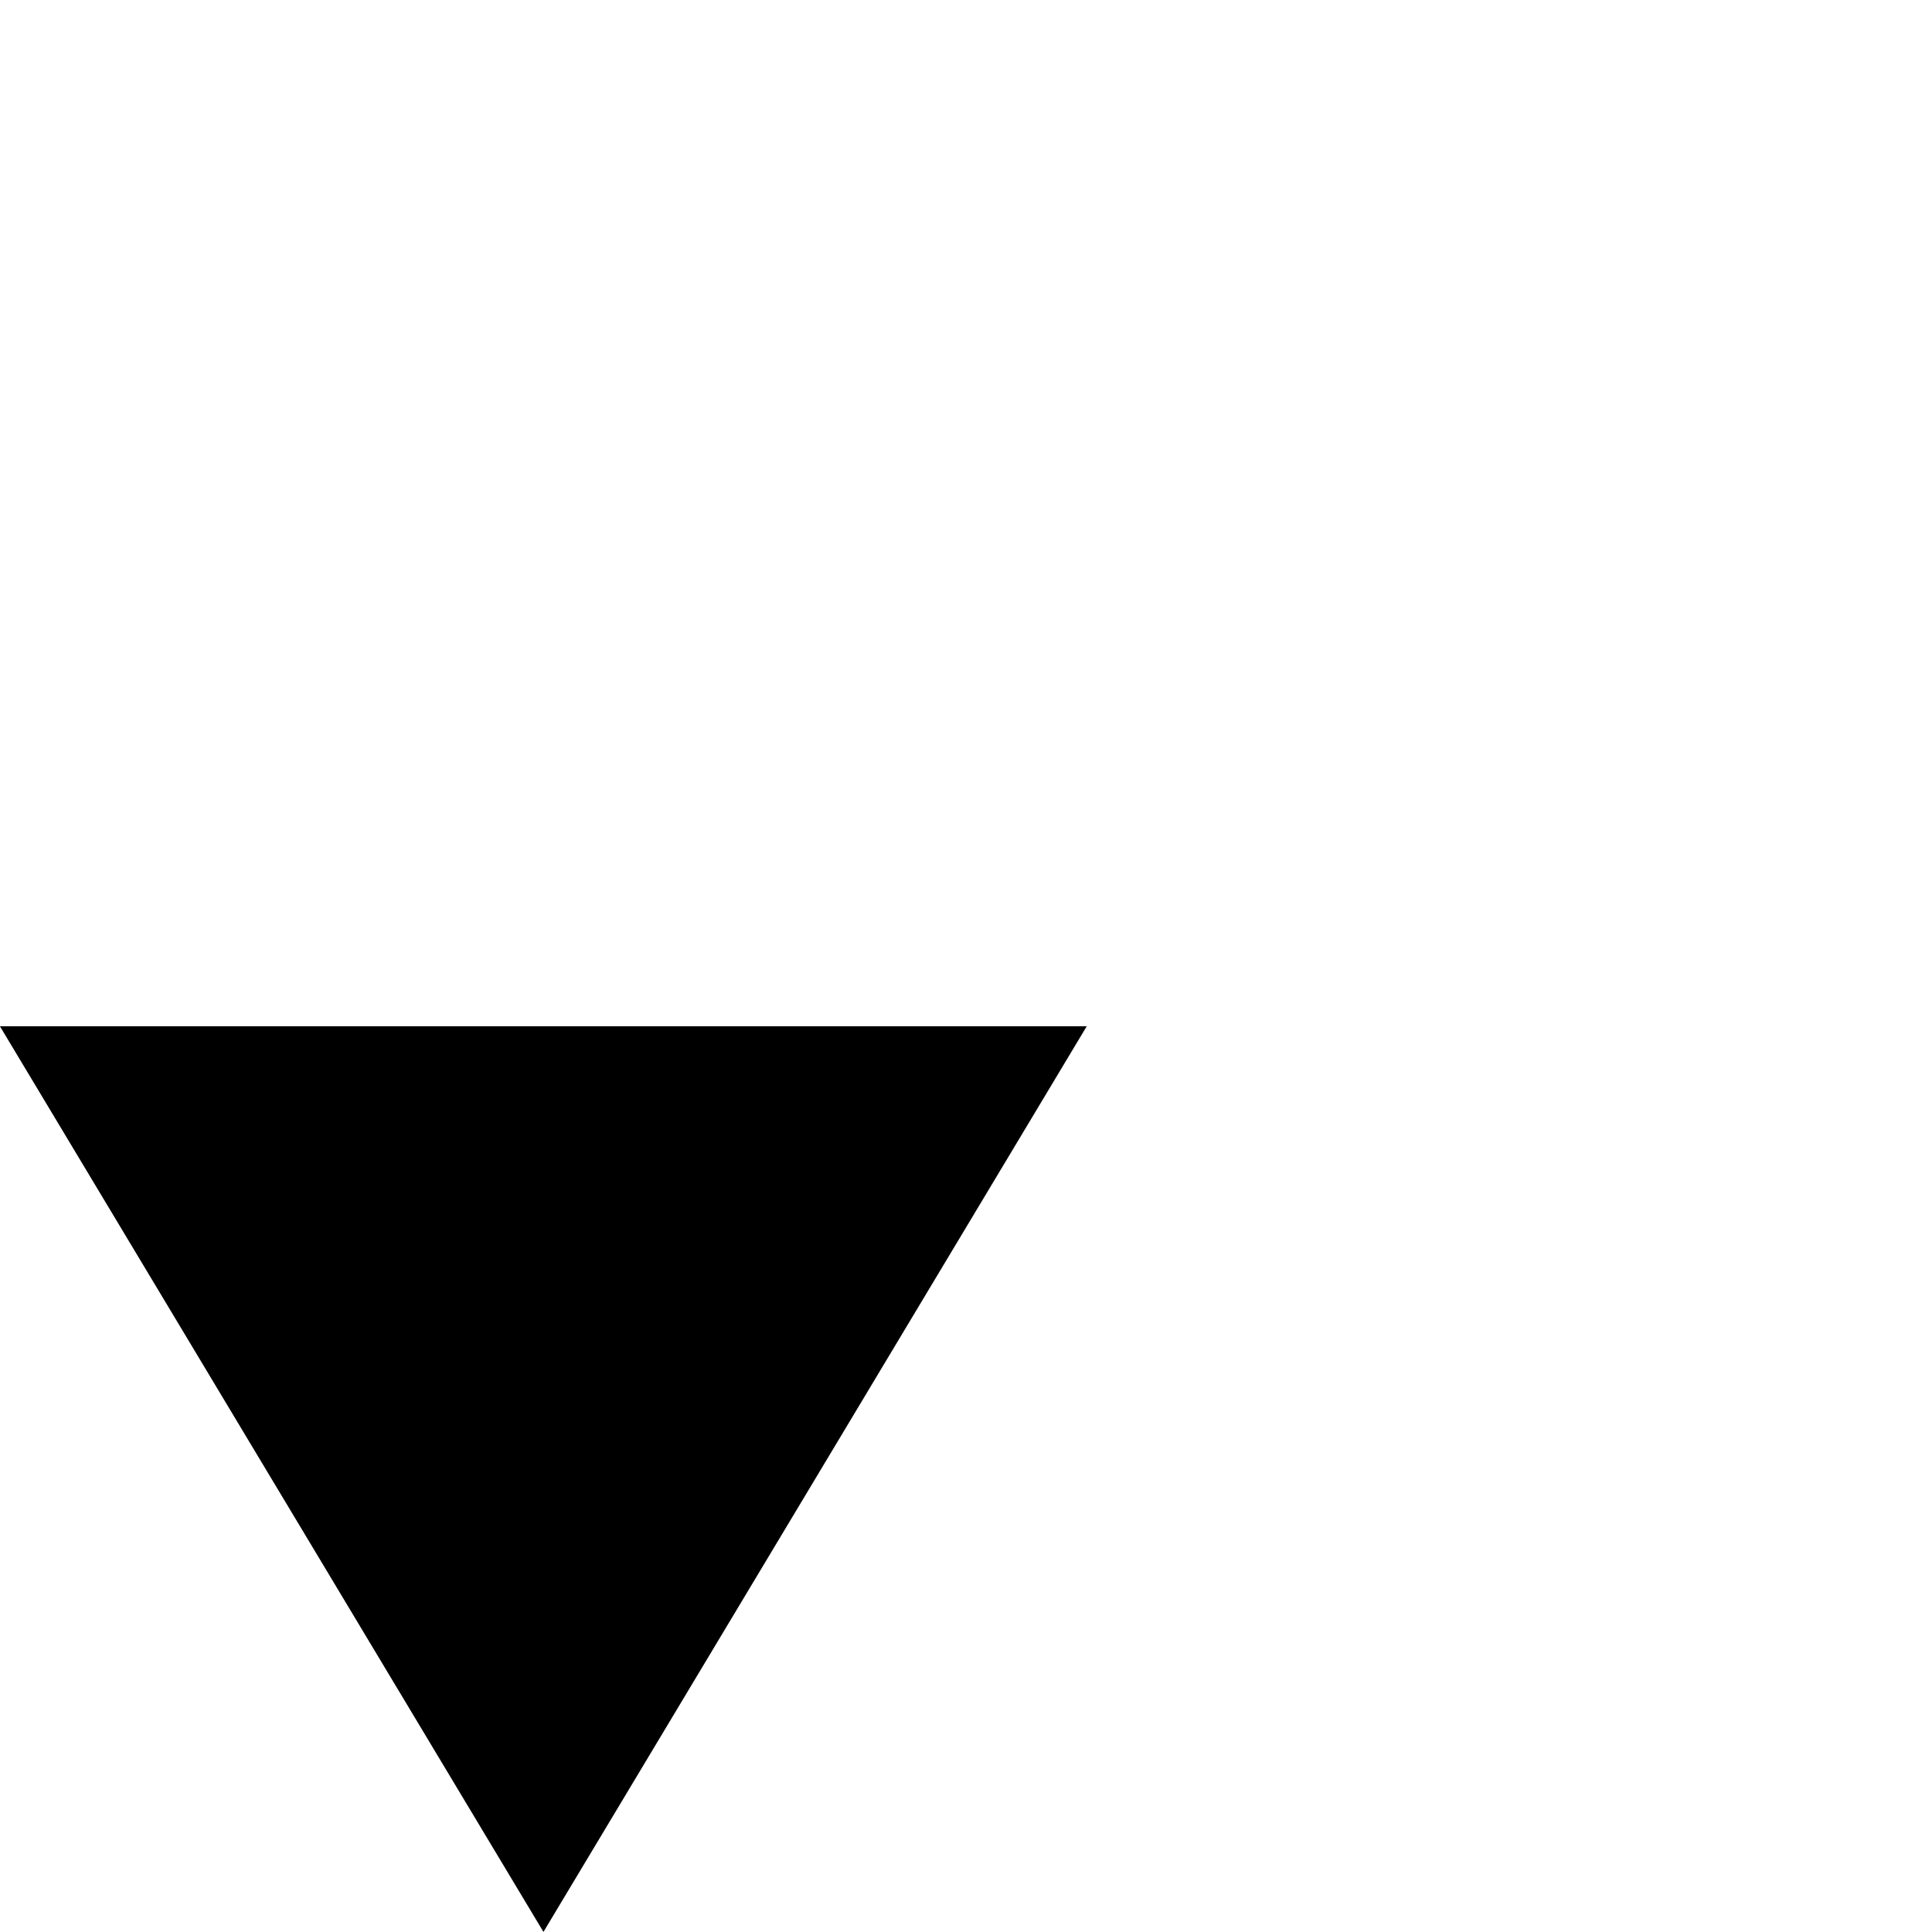
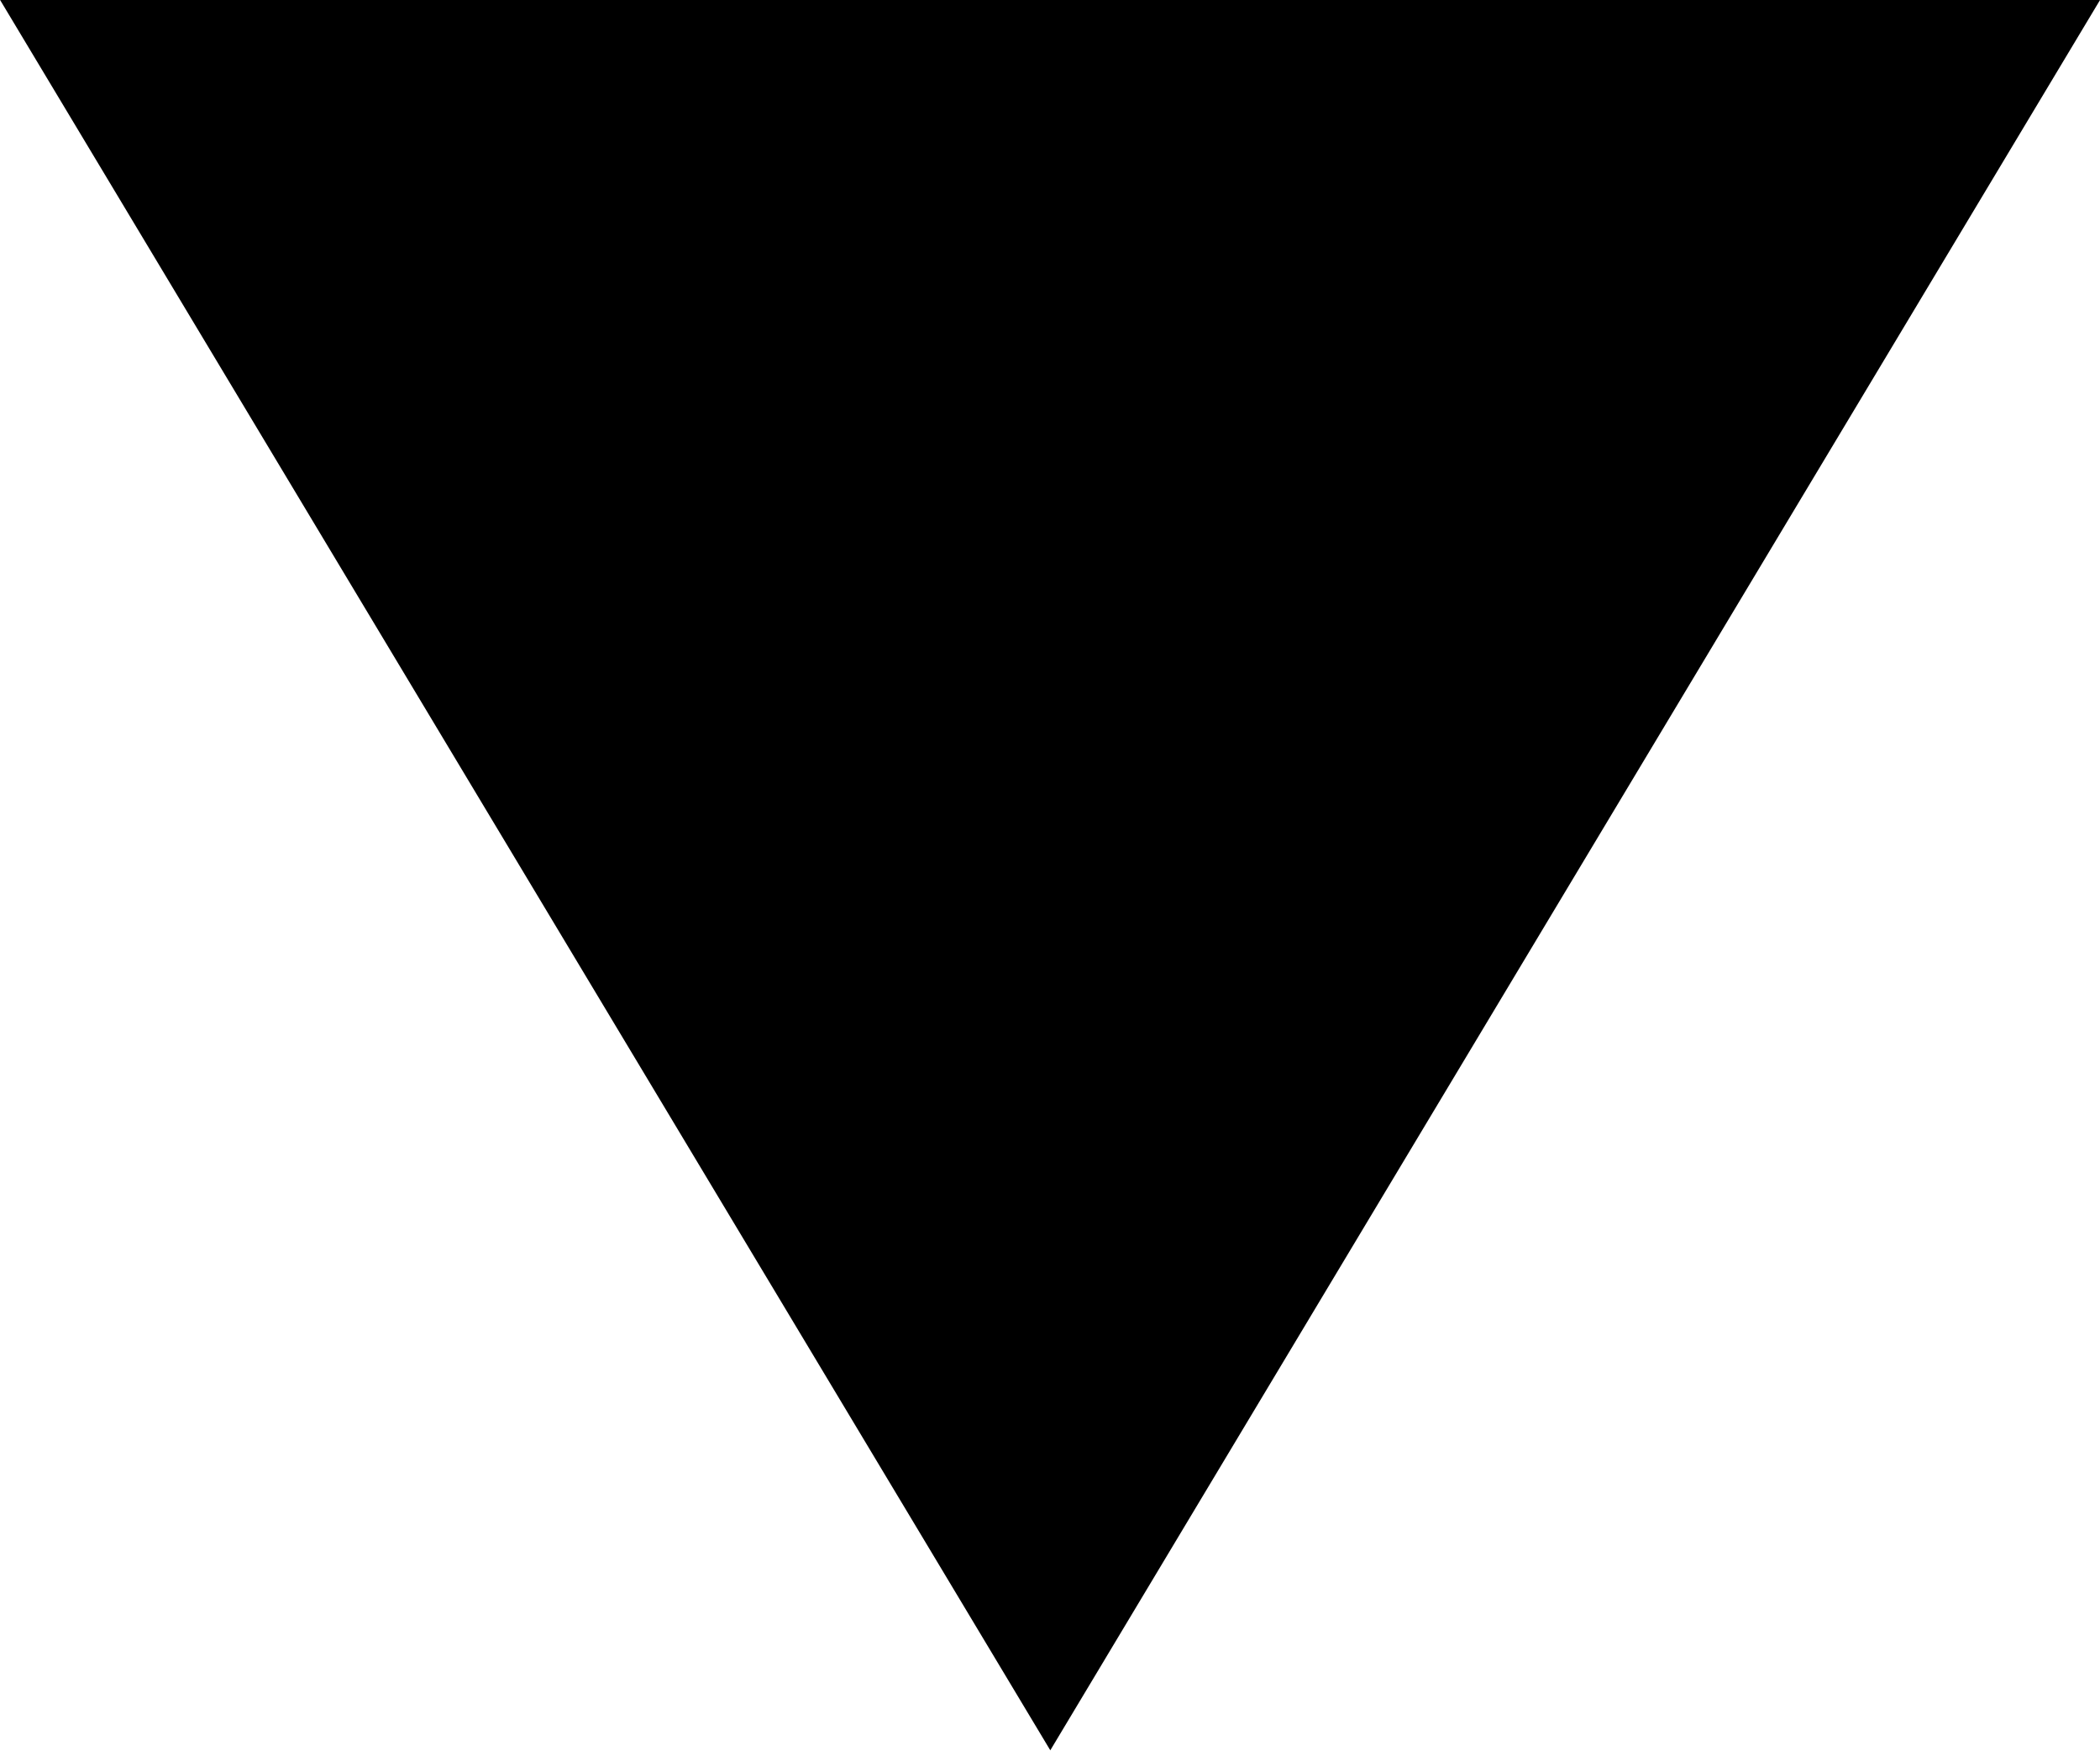
- <svg xmlns="http://www.w3.org/2000/svg" id="svg8" version="1.1" viewBox="0 0 8.467 8.467" height="32" width="32">
+ <svg xmlns="http://www.w3.org/2000/svg" id="svg8" version="1.1" viewBox="0 0 4.762 3.969" height="15" width="18">
  <defs id="defs2" />
  <g transform="translate(0,-288.5333)" id="layer1">
-     <g id="g2341" transform="matrix(1,0,0,-1,-4.233334,585.7979)">
+     <g id="g2341" transform="matrix(1,0,0,-1,-4.233334,581.3)">
      <path style="fill:#000000;fill-opacity:1;stroke:none;stroke-width:0.265px;stroke-linecap:butt;stroke-linejoin:miter;stroke-opacity:1" d="m 4.233,292.767 h 4.763 l -2.381,-3.969 z" id="path469" />
    </g>
  </g>
</svg>
